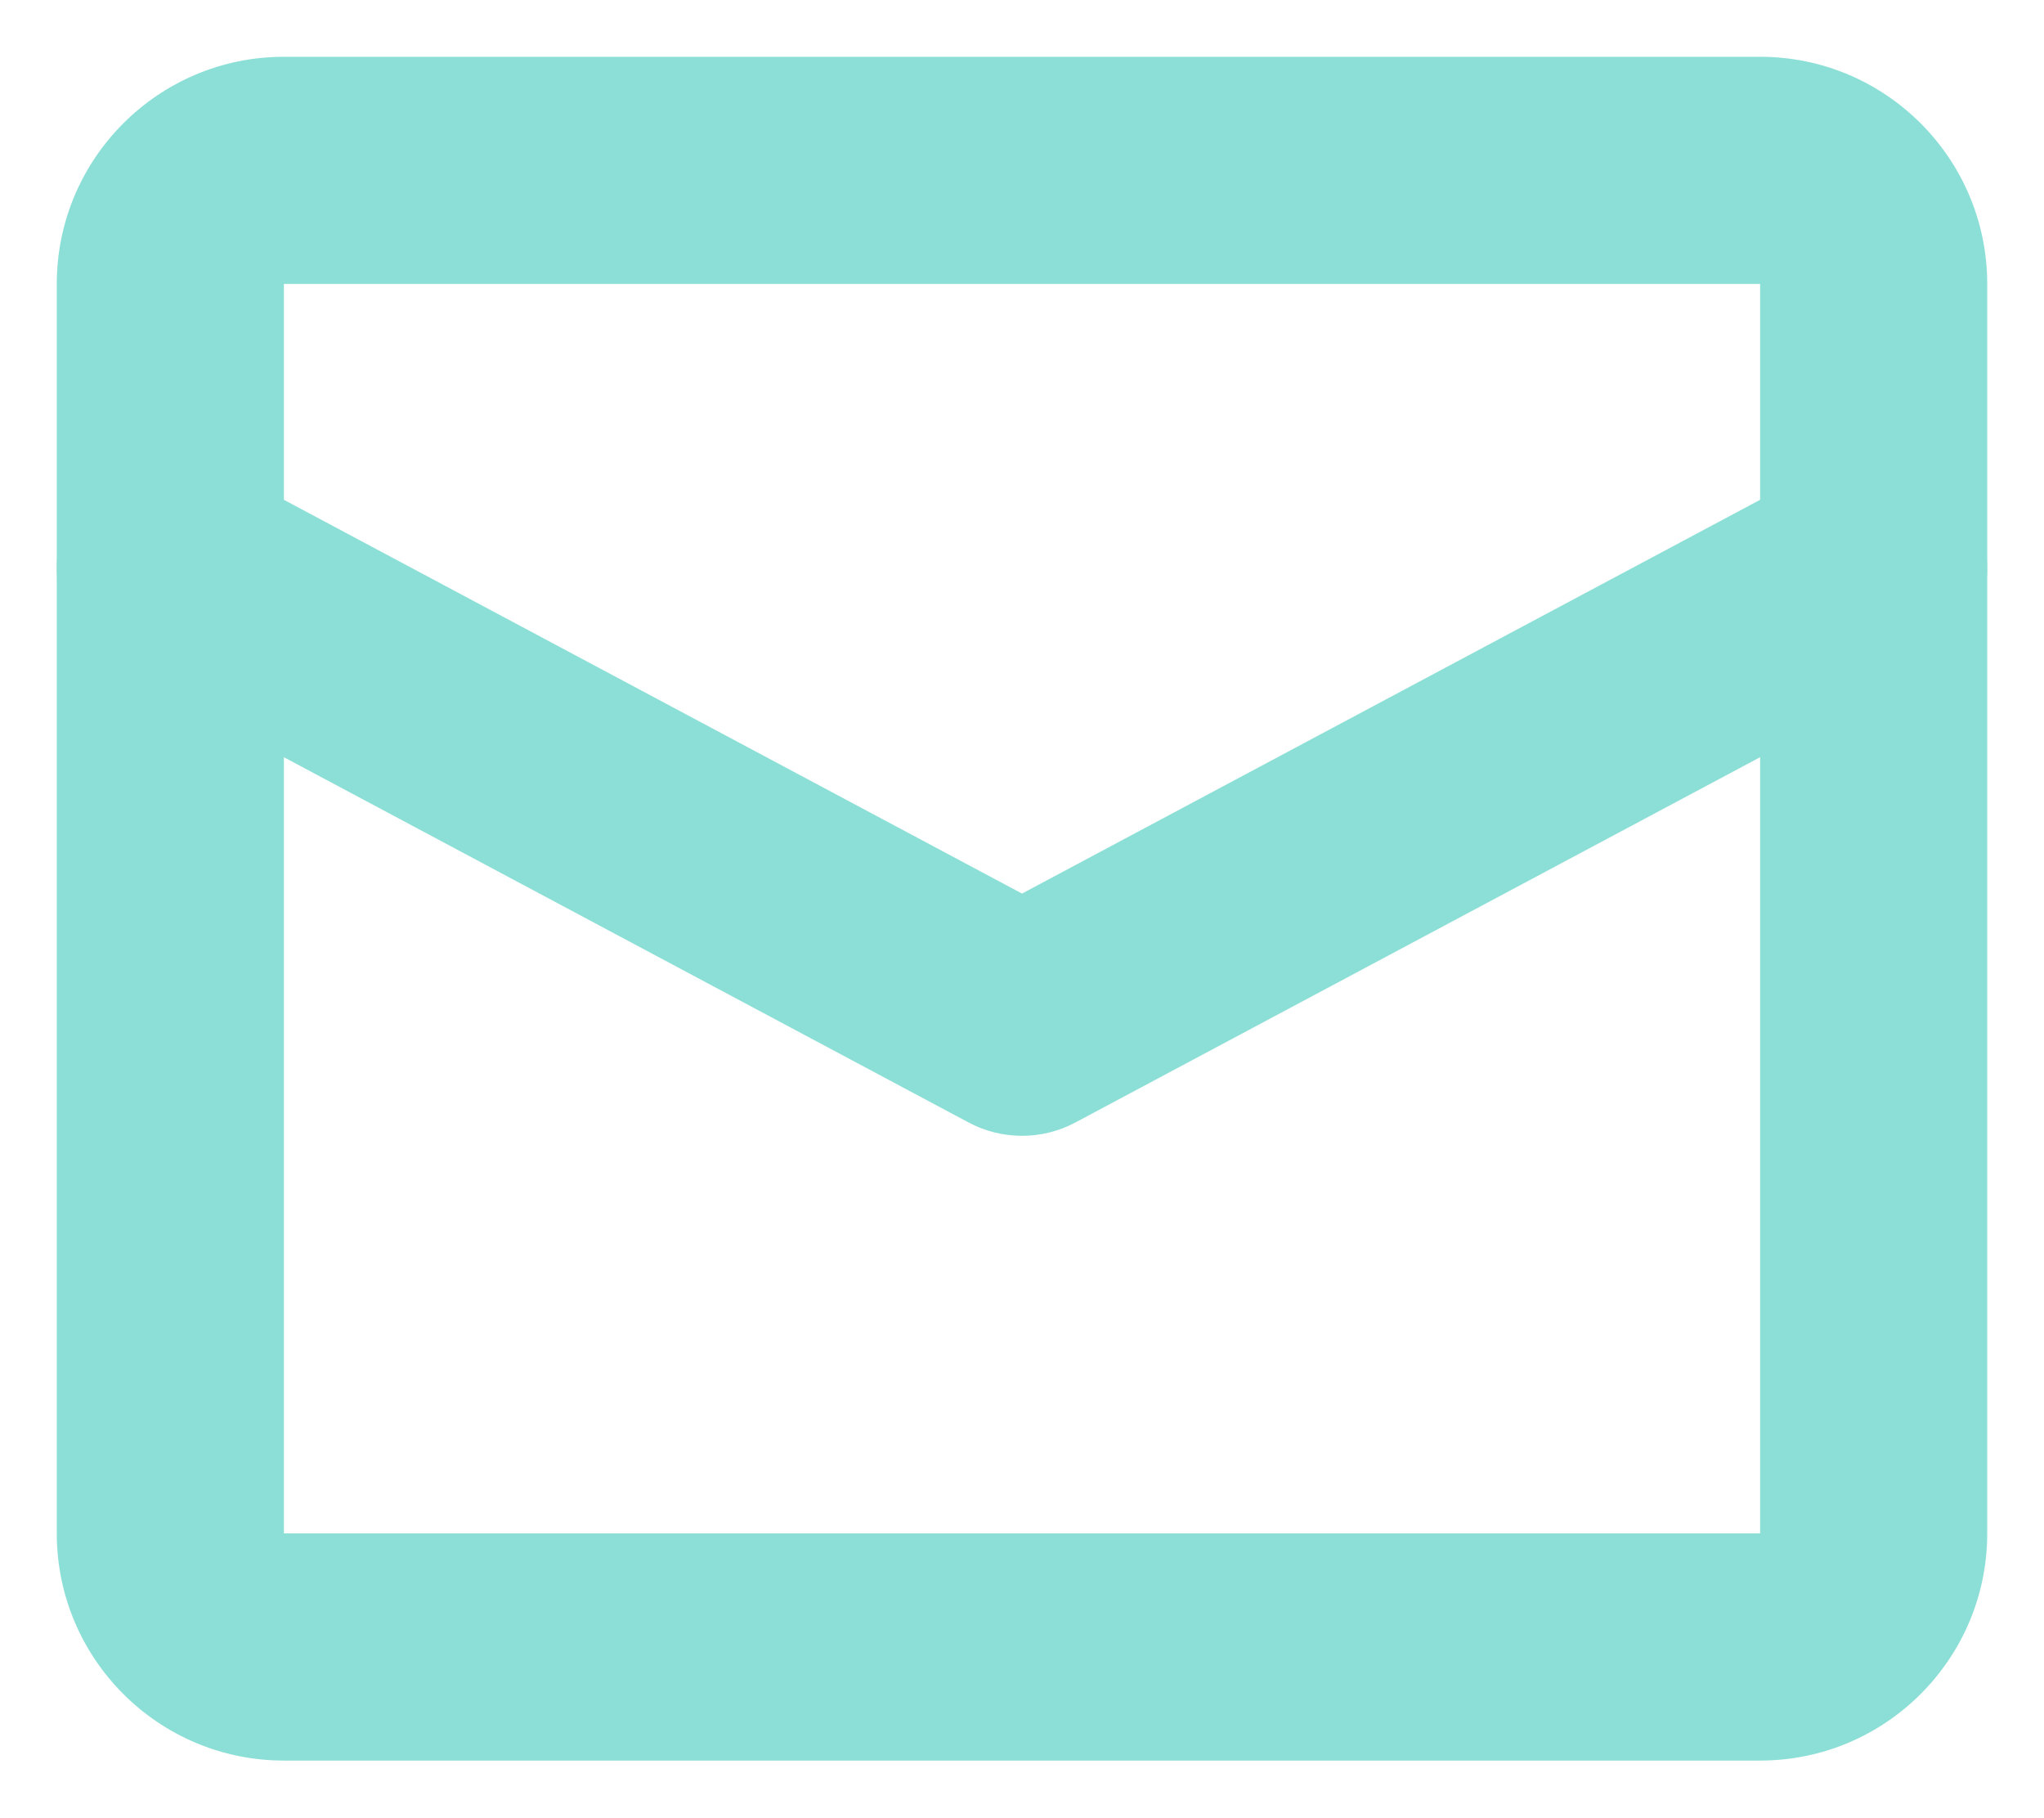
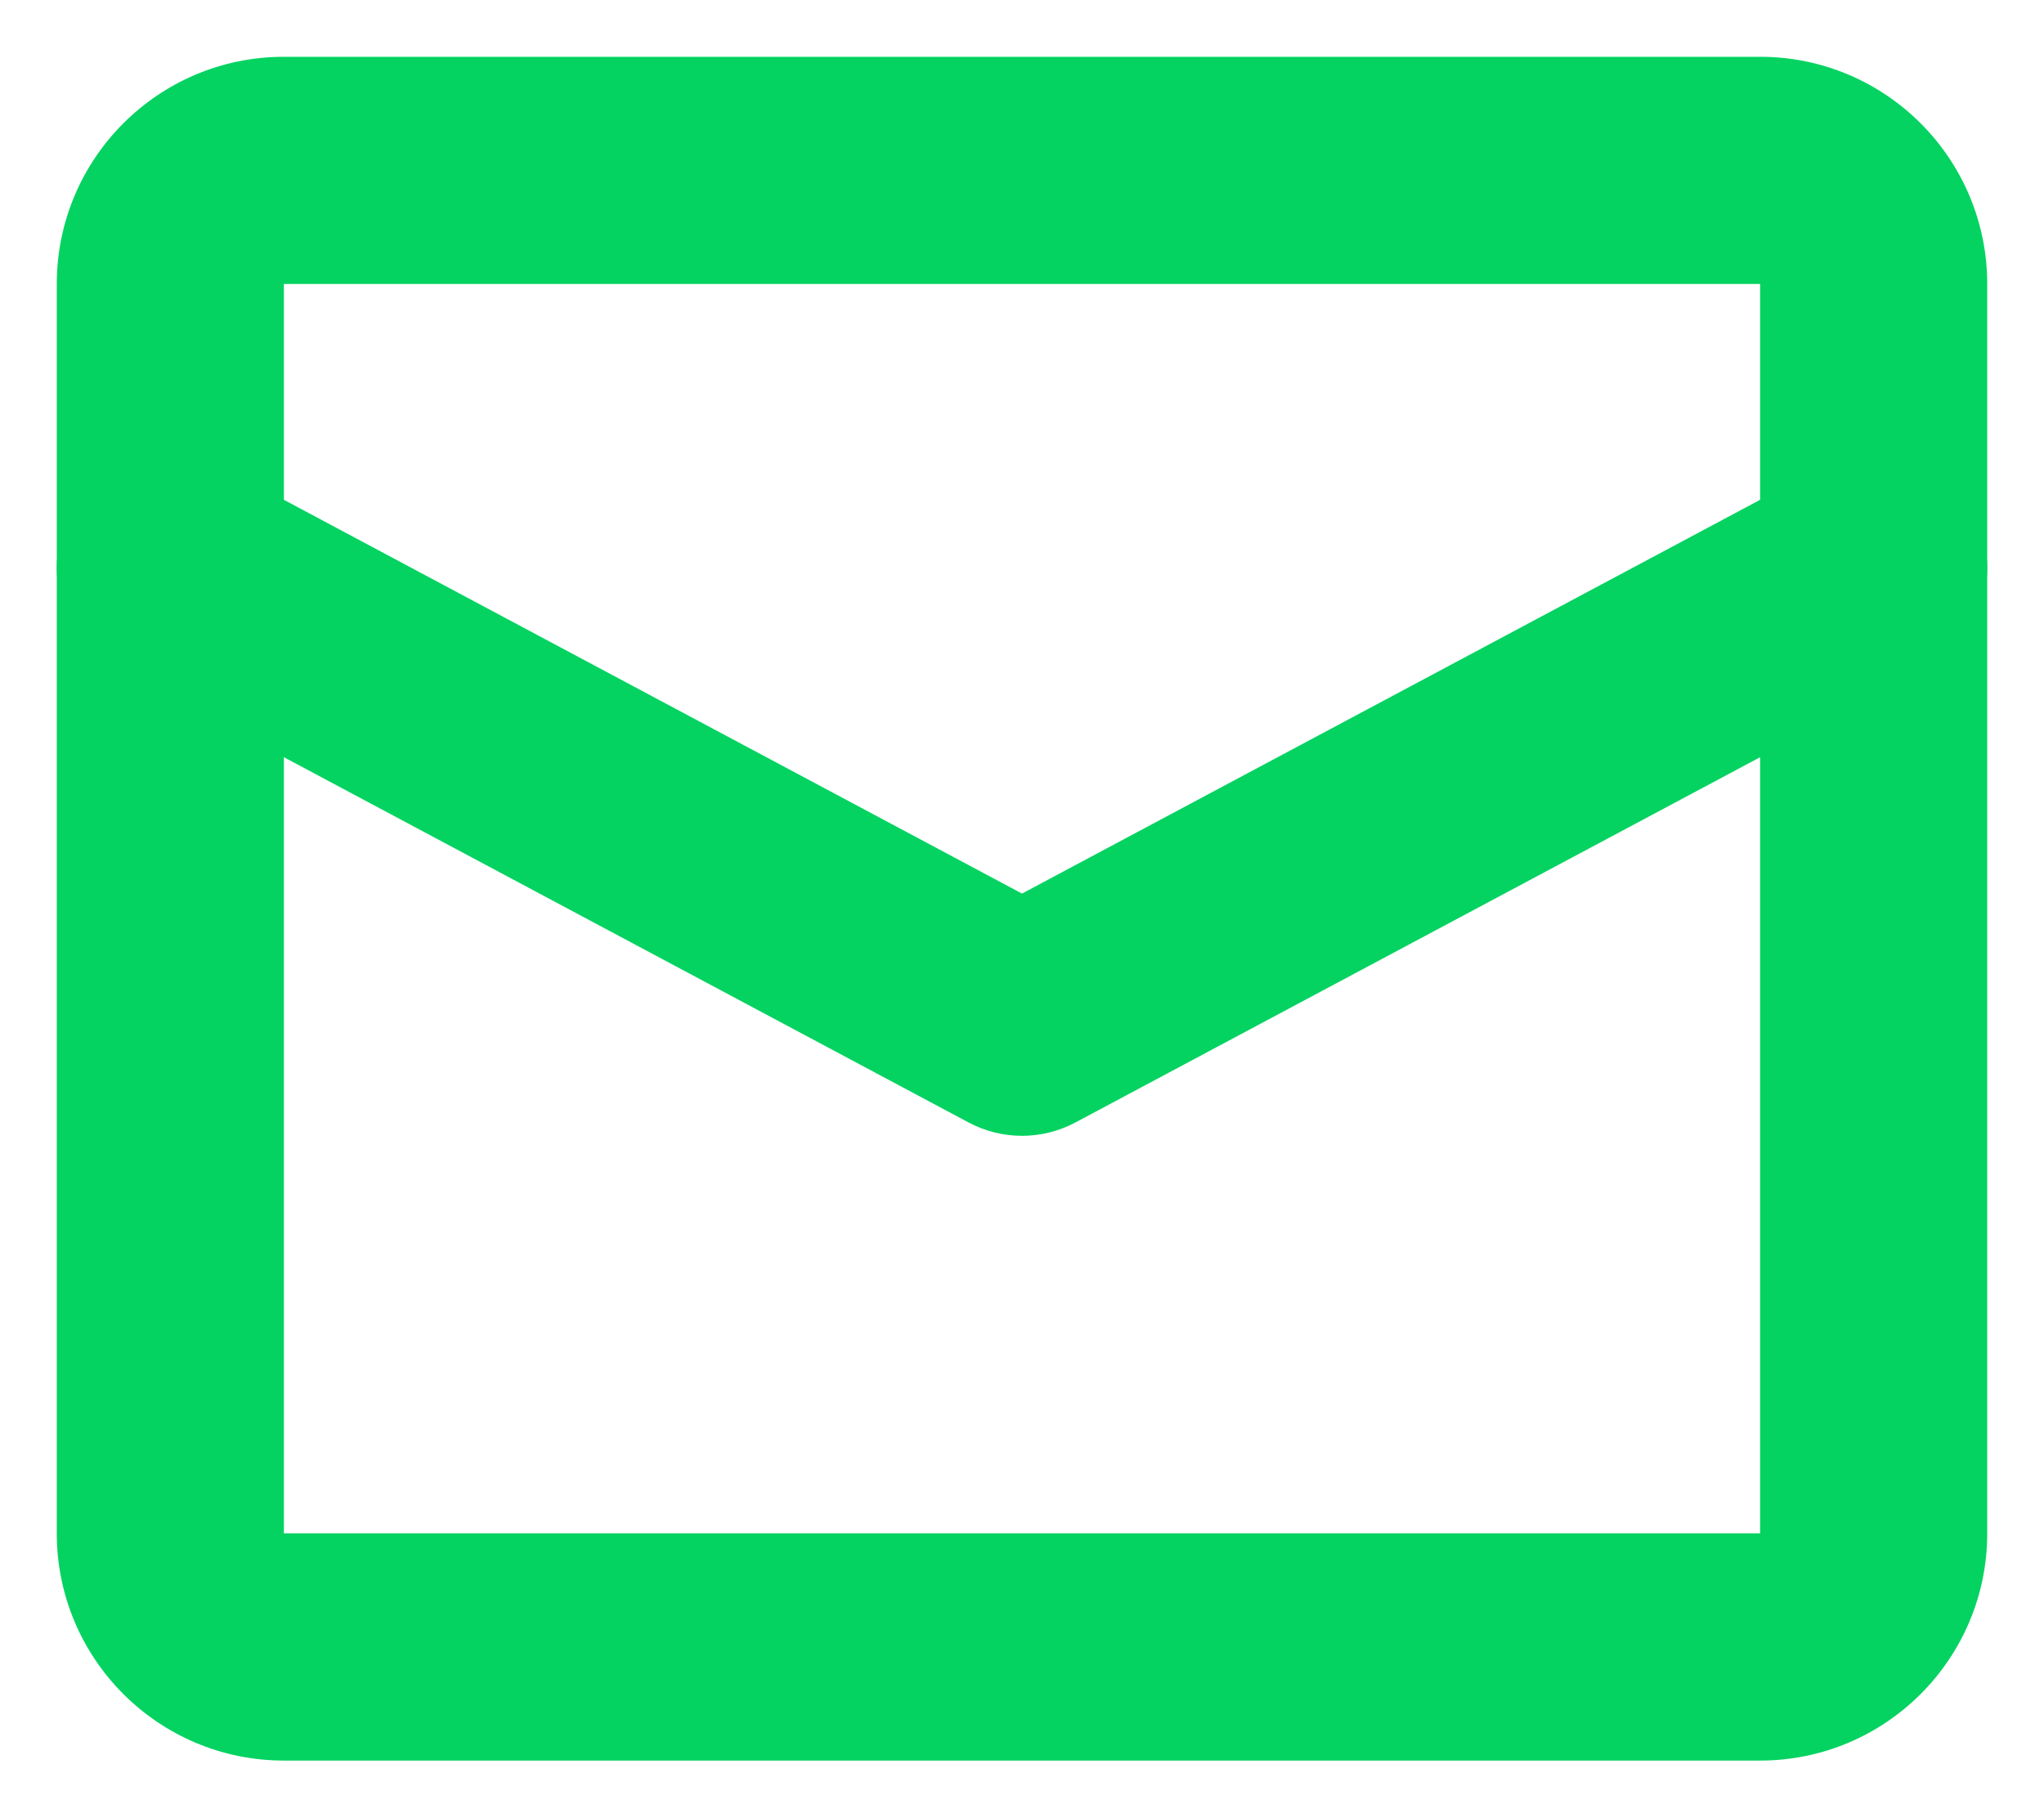
<svg xmlns="http://www.w3.org/2000/svg" width="18px" height="16px" viewBox="0 0 18 16" version="1.1">
  <defs />
  <g id="Page-1" stroke="none" stroke-width="1" fill="none" fill-rule="evenodd">
-     <g id="TWITTER-PROFILE-2018" transform="translate(-345, -16)" fill="#8CDFD6" fill-rule="nonzero">
+     <g id="TWITTER-PROFILE-2018" transform="translate(-345, -16)" fill="#04D361" fill-rule="nonzero">
      <g id="Header">
        <g id="Left-side" transform="translate(128, 8)">
          <g id="Discover" transform="translate(217, 7)">
            <g id="icon" transform="translate(0, 1)">
              <path d="M9,7.867 L16.029,4.118 C16.517,3.858 17.122,4.042 17.382,4.529 C17.642,5.017 17.458,5.622 16.971,5.882 L9.471,9.882 C9.176,10.039 8.824,10.039 8.529,9.882 L1.029,5.882 C0.542,5.622 0.358,5.017 0.618,4.529 C0.878,4.042 1.483,3.858 1.971,4.118 L9,7.867 Z" id="Shape" />
              <path d="M15.5,13.5 L15.5,2.5 L2.5,2.5 L2.5,13.5 L15.5,13.5 Z M15.5,15.5 L2.5,15.5 C1.396,15.5 0.5,14.604 0.5,13.5 L0.5,2.5 C0.5,1.396 1.396,0.5 2.5,0.5 L15.5,0.5 C16.604,0.5 17.5,1.396 17.5,2.5 L17.5,13.5 C17.5,14.604 16.604,15.5 15.5,15.5 Z" id="Shape" />
            </g>
          </g>
        </g>
      </g>
    </g>
  </g>
</svg>
